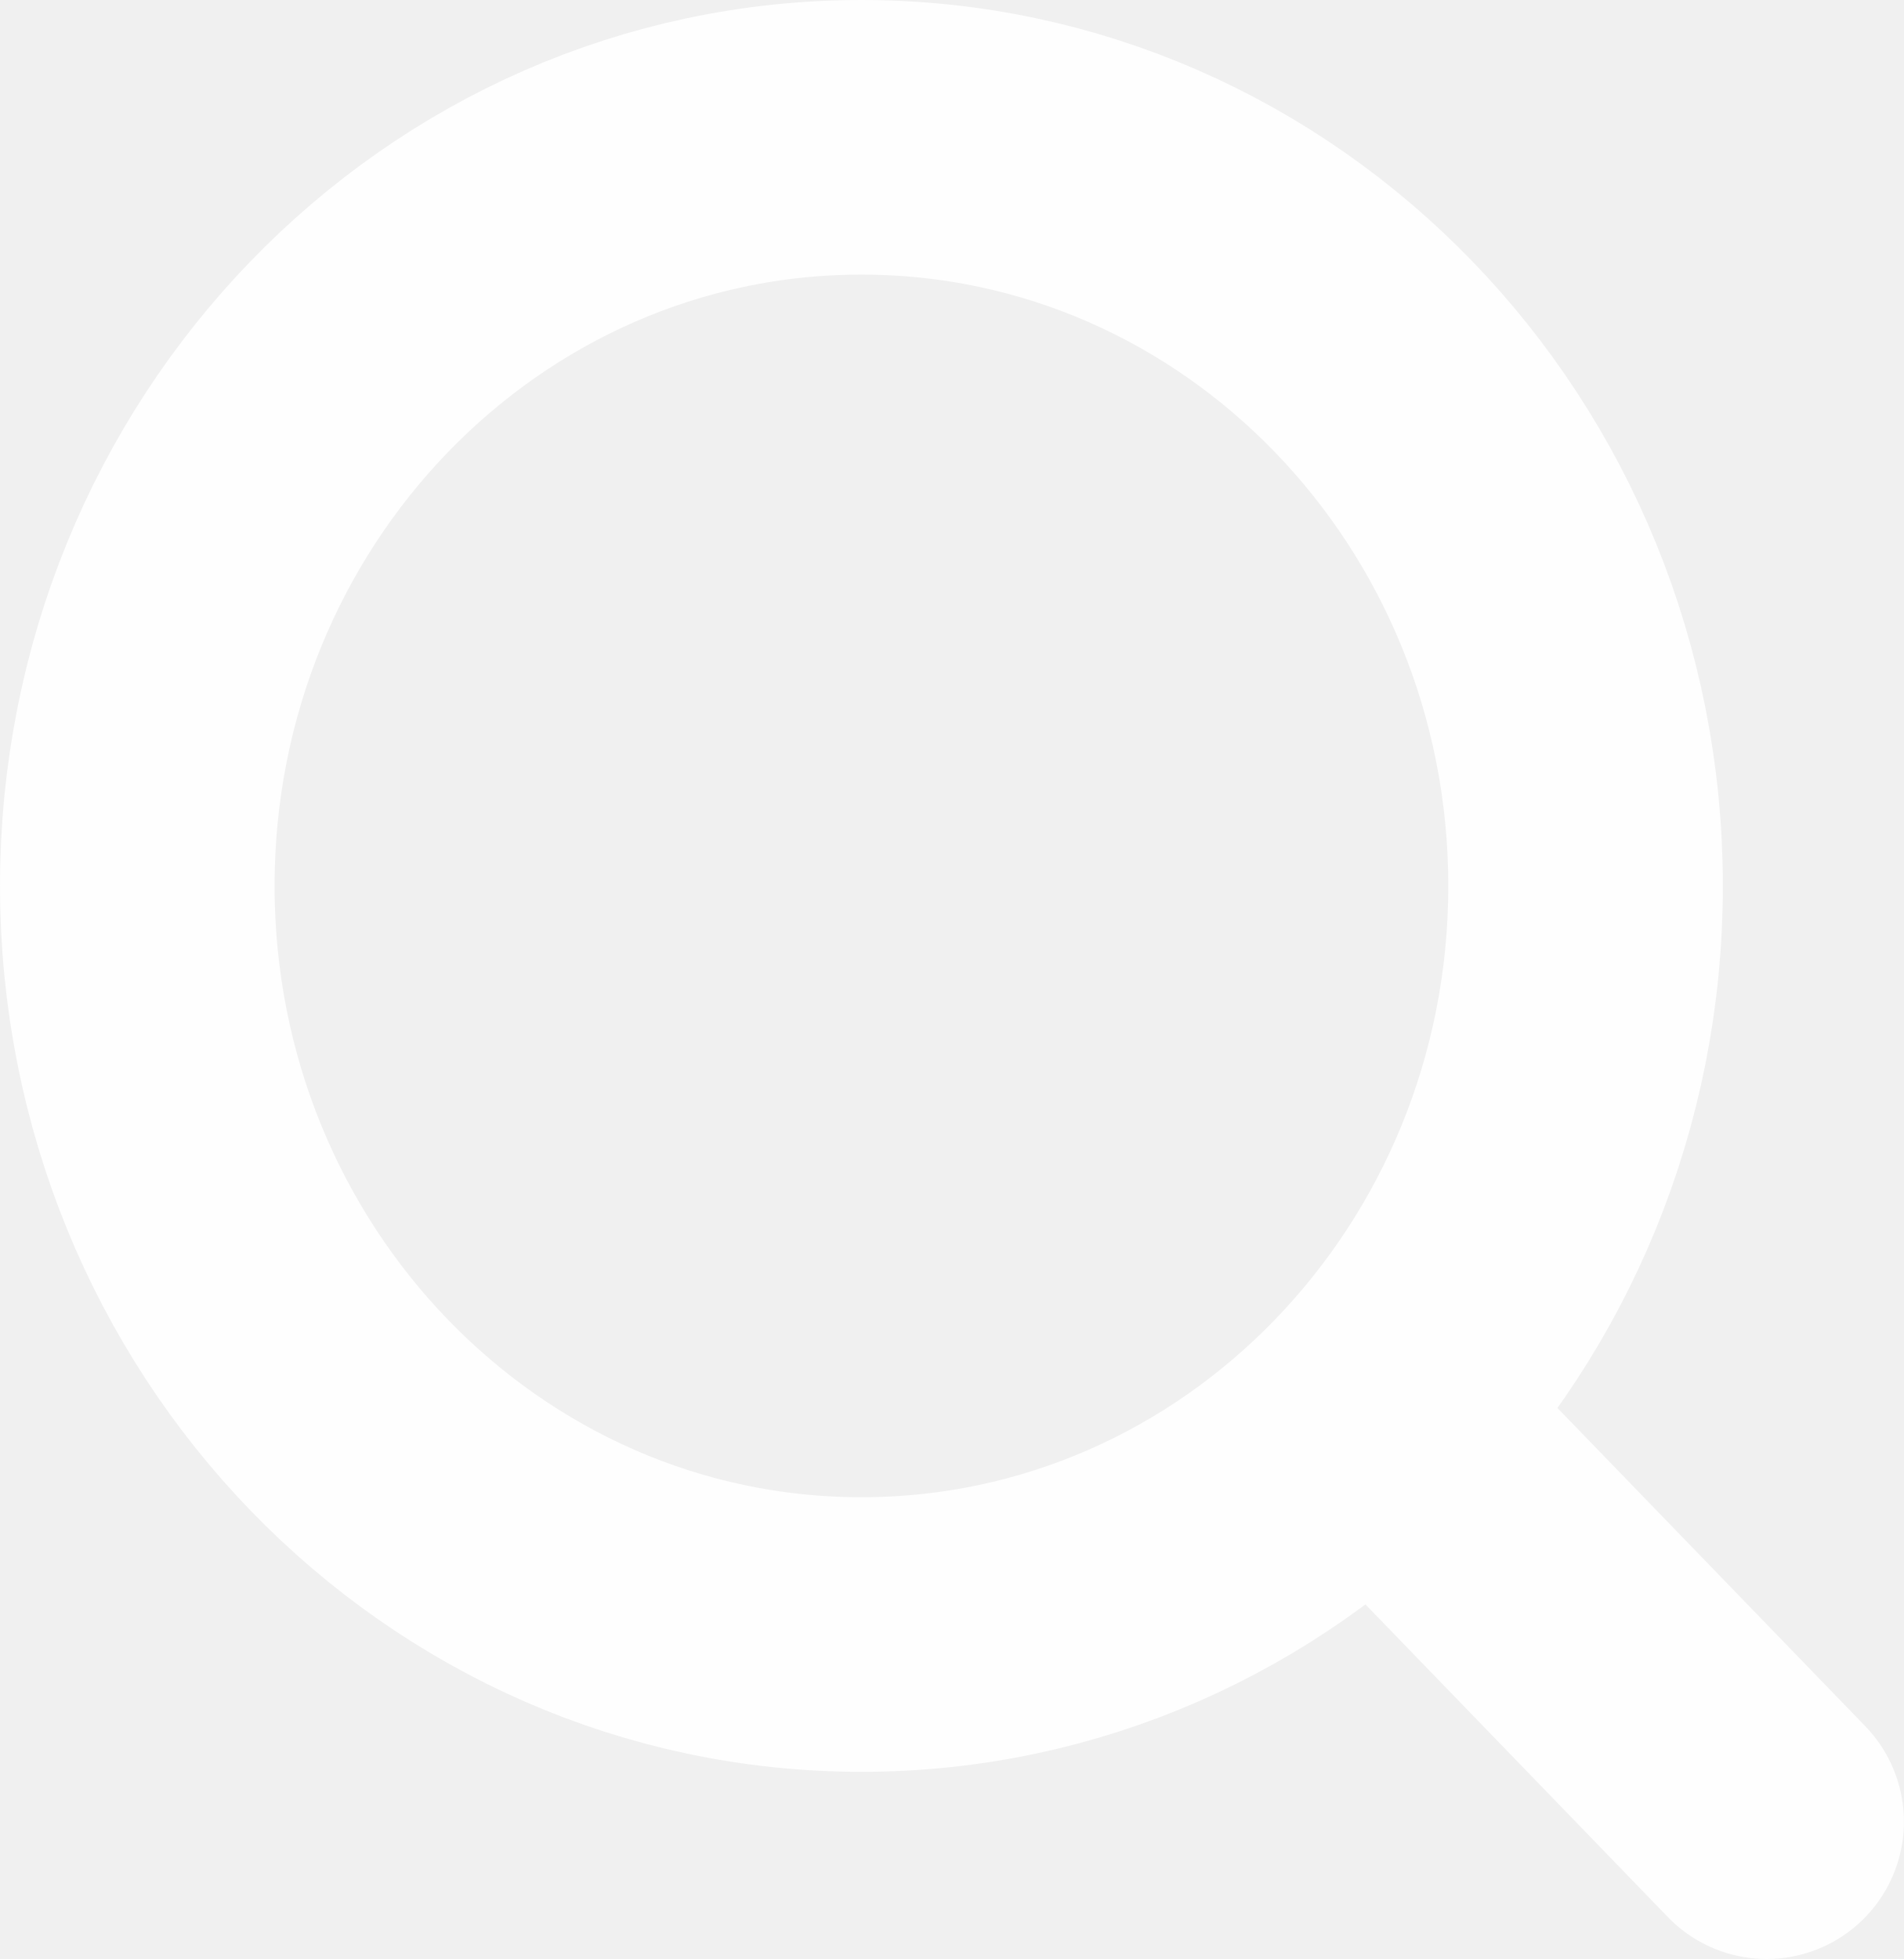
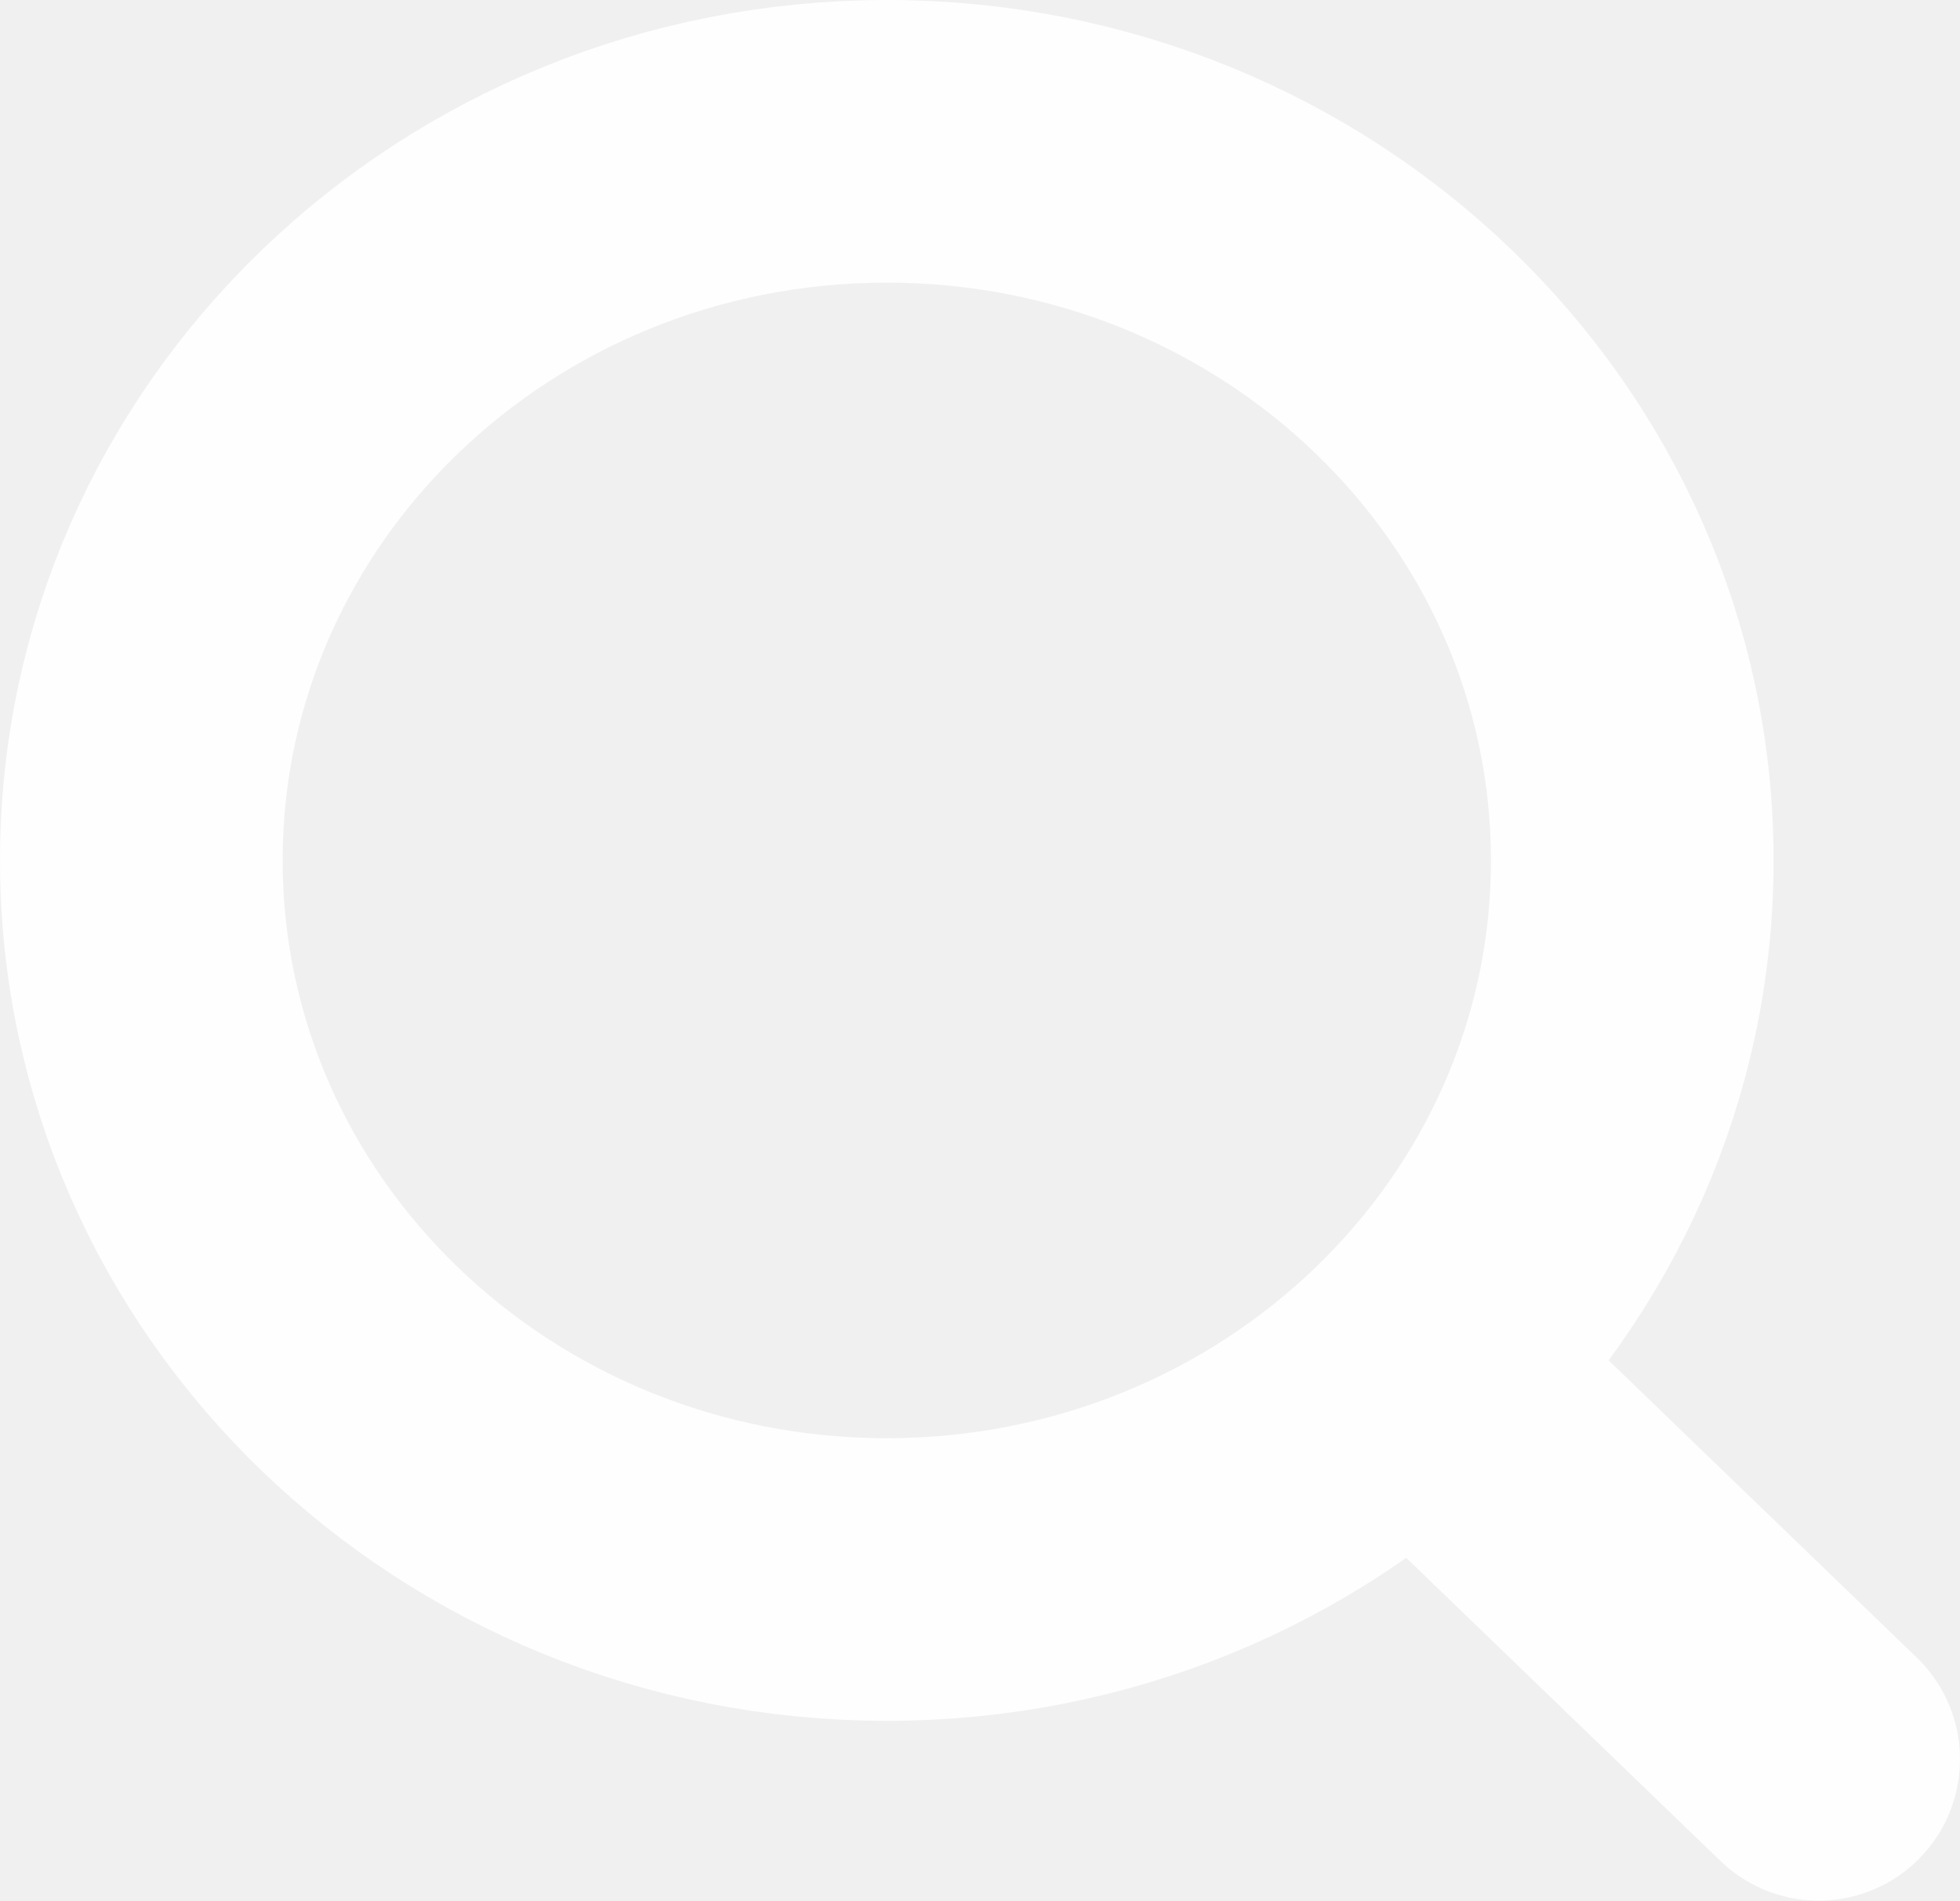
- <svg xmlns="http://www.w3.org/2000/svg" preserveAspectRatio="none" overflow="visible" style="display: block;" width="104" height="107" viewBox="0 0 104 107" fill="none">
-   <path id="Vector" d="M96.5 99.5L75.041 77.318M86.61 48.389C86.61 70.971 68.901 89.277 47.055 89.277C25.209 89.277 7.5 70.971 7.5 48.389C7.5 25.806 25.209 7.5 47.055 7.5C68.901 7.5 86.61 25.806 86.61 48.389Z" stroke-width="15" stroke-linecap="round" stroke="white" stroke-opacity="0.9" />
+ <svg xmlns="http://www.w3.org/2000/svg" preserveAspectRatio="none" overflow="visible" style="display: block;" width="104" height="100.861" viewBox="0 0 104 100.861" fill="none">
+   <path id="Vector" d="M96.5 93.361L75.041 72.659M86.61 45.66C86.61 66.735 68.901 83.82 47.055 83.82C25.209 83.82 7.5 66.735 7.5 45.66C7.5 24.585 25.209 7.5 47.055 7.5C68.901 7.5 86.61 24.585 86.61 45.66Z" stroke-width="15" stroke-linecap="round" stroke="white" stroke-opacity="0.9" />
</svg>
